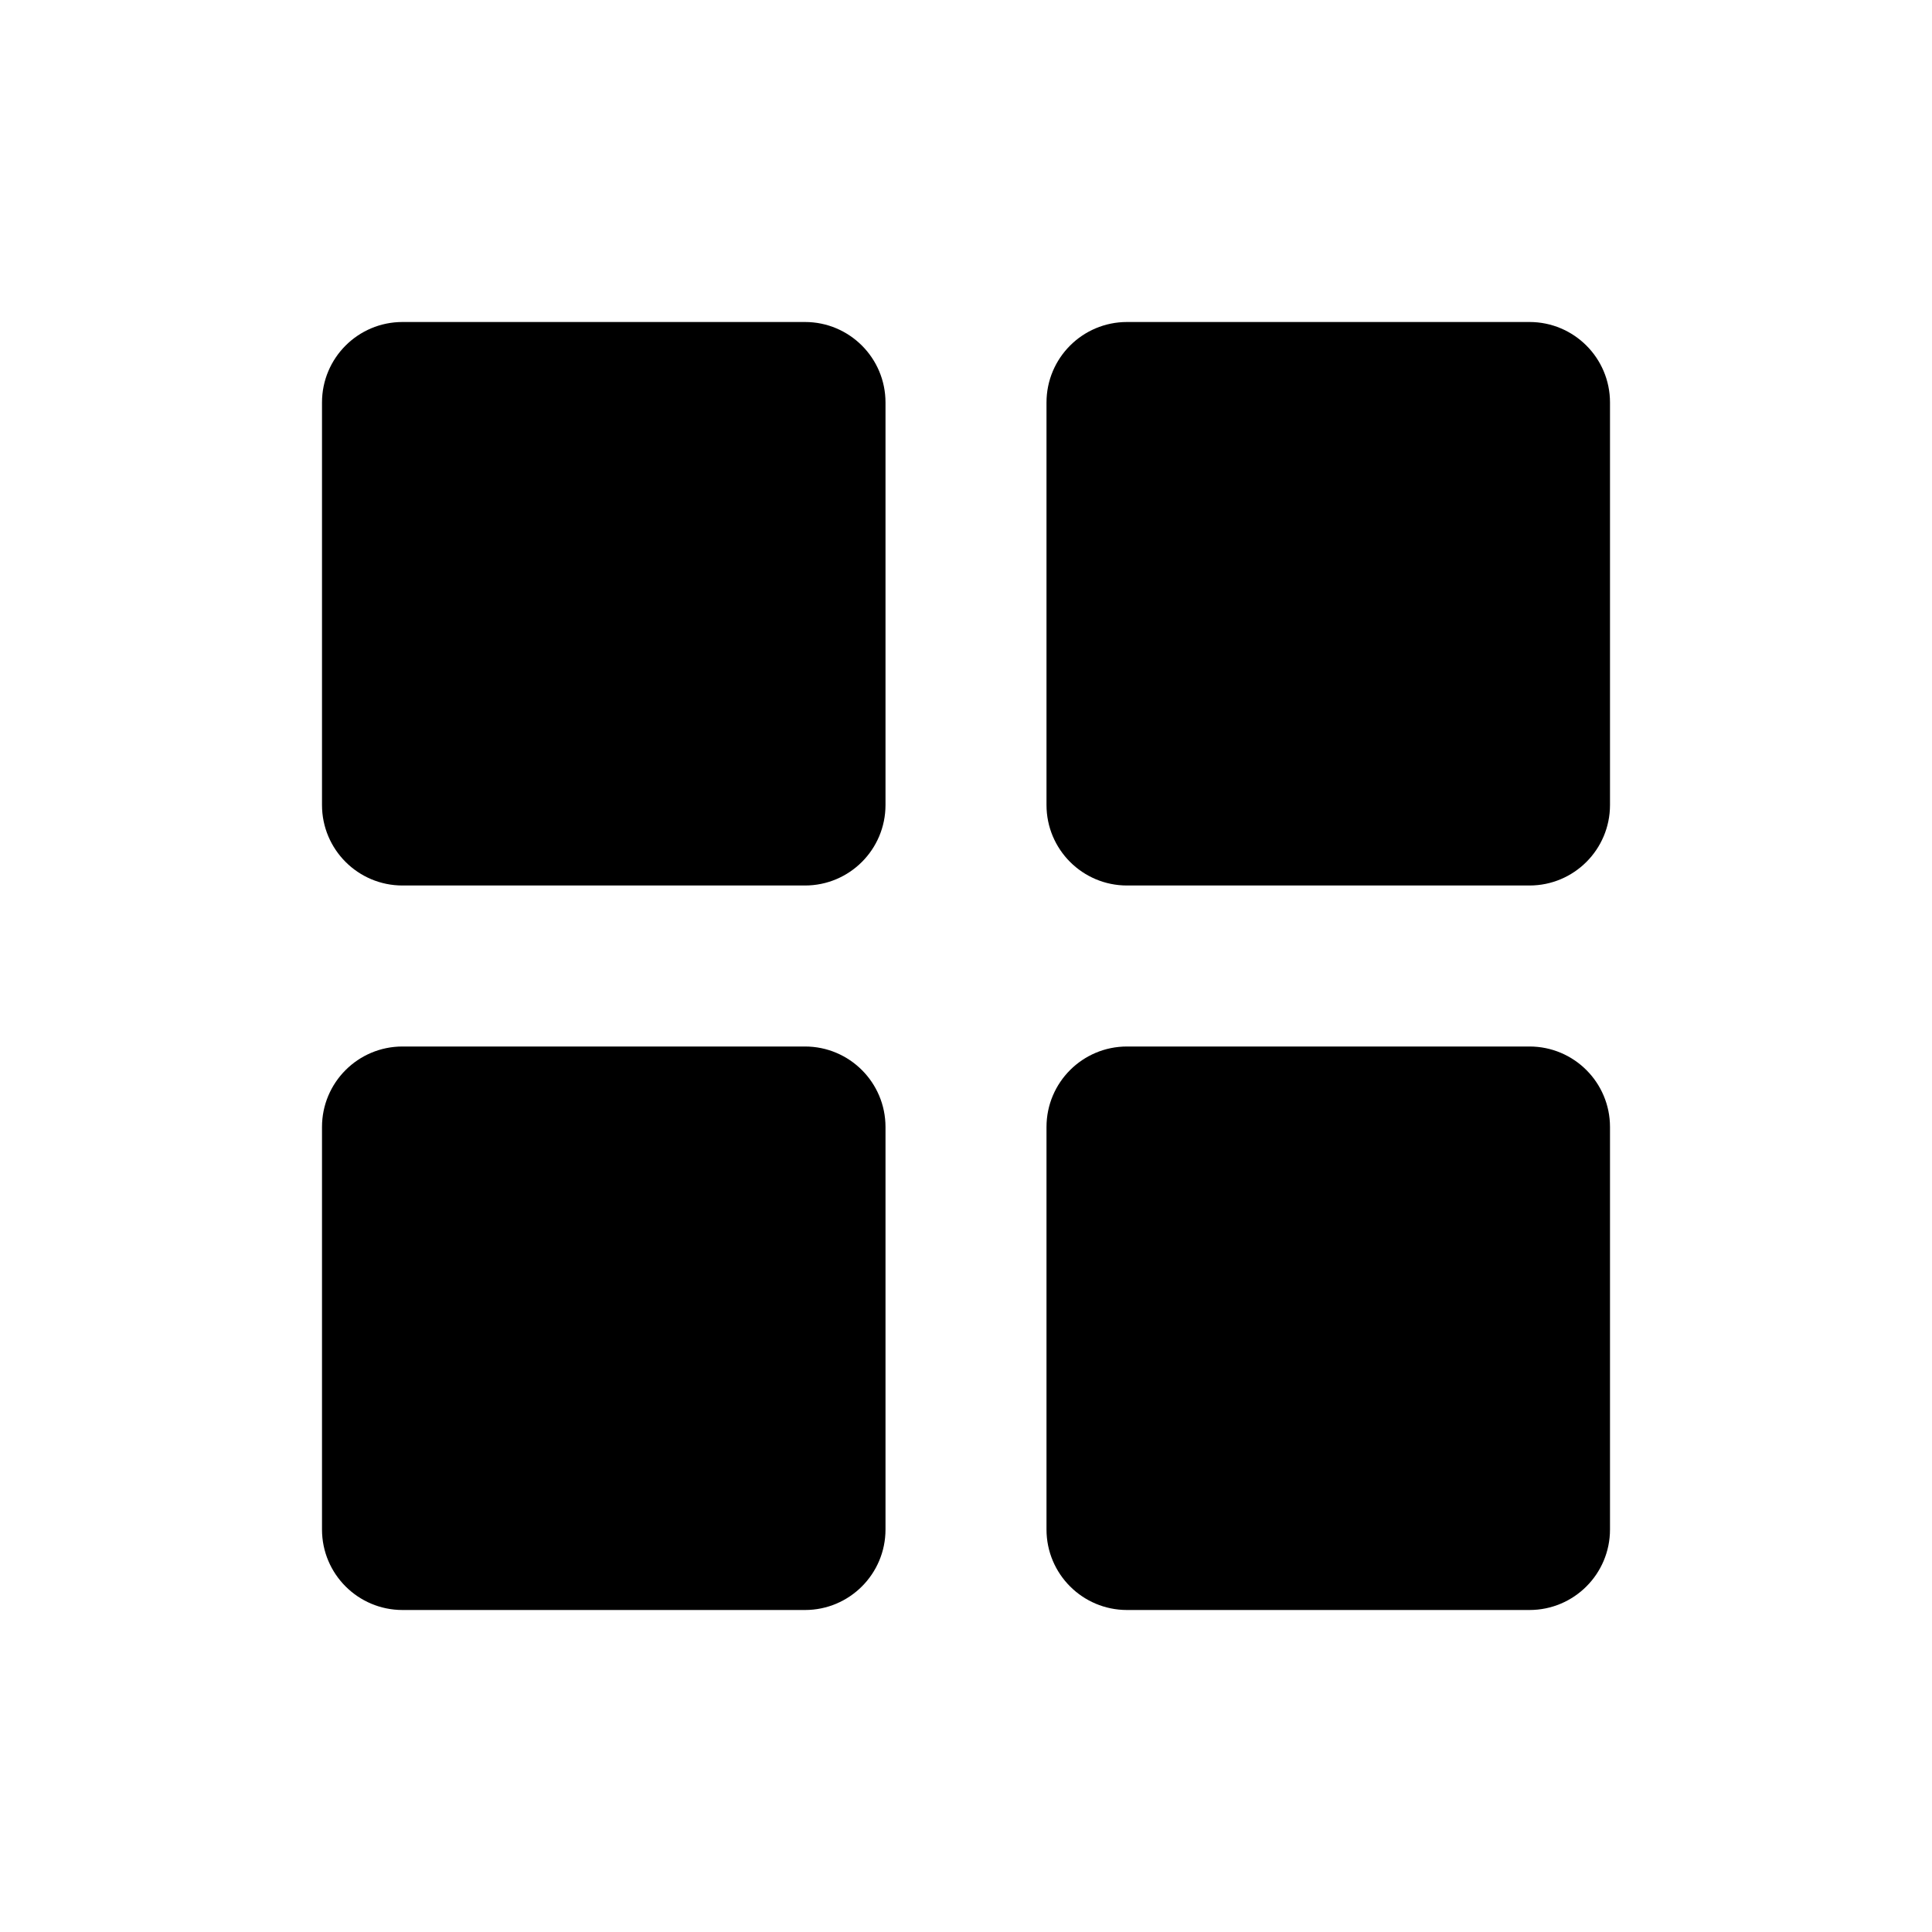
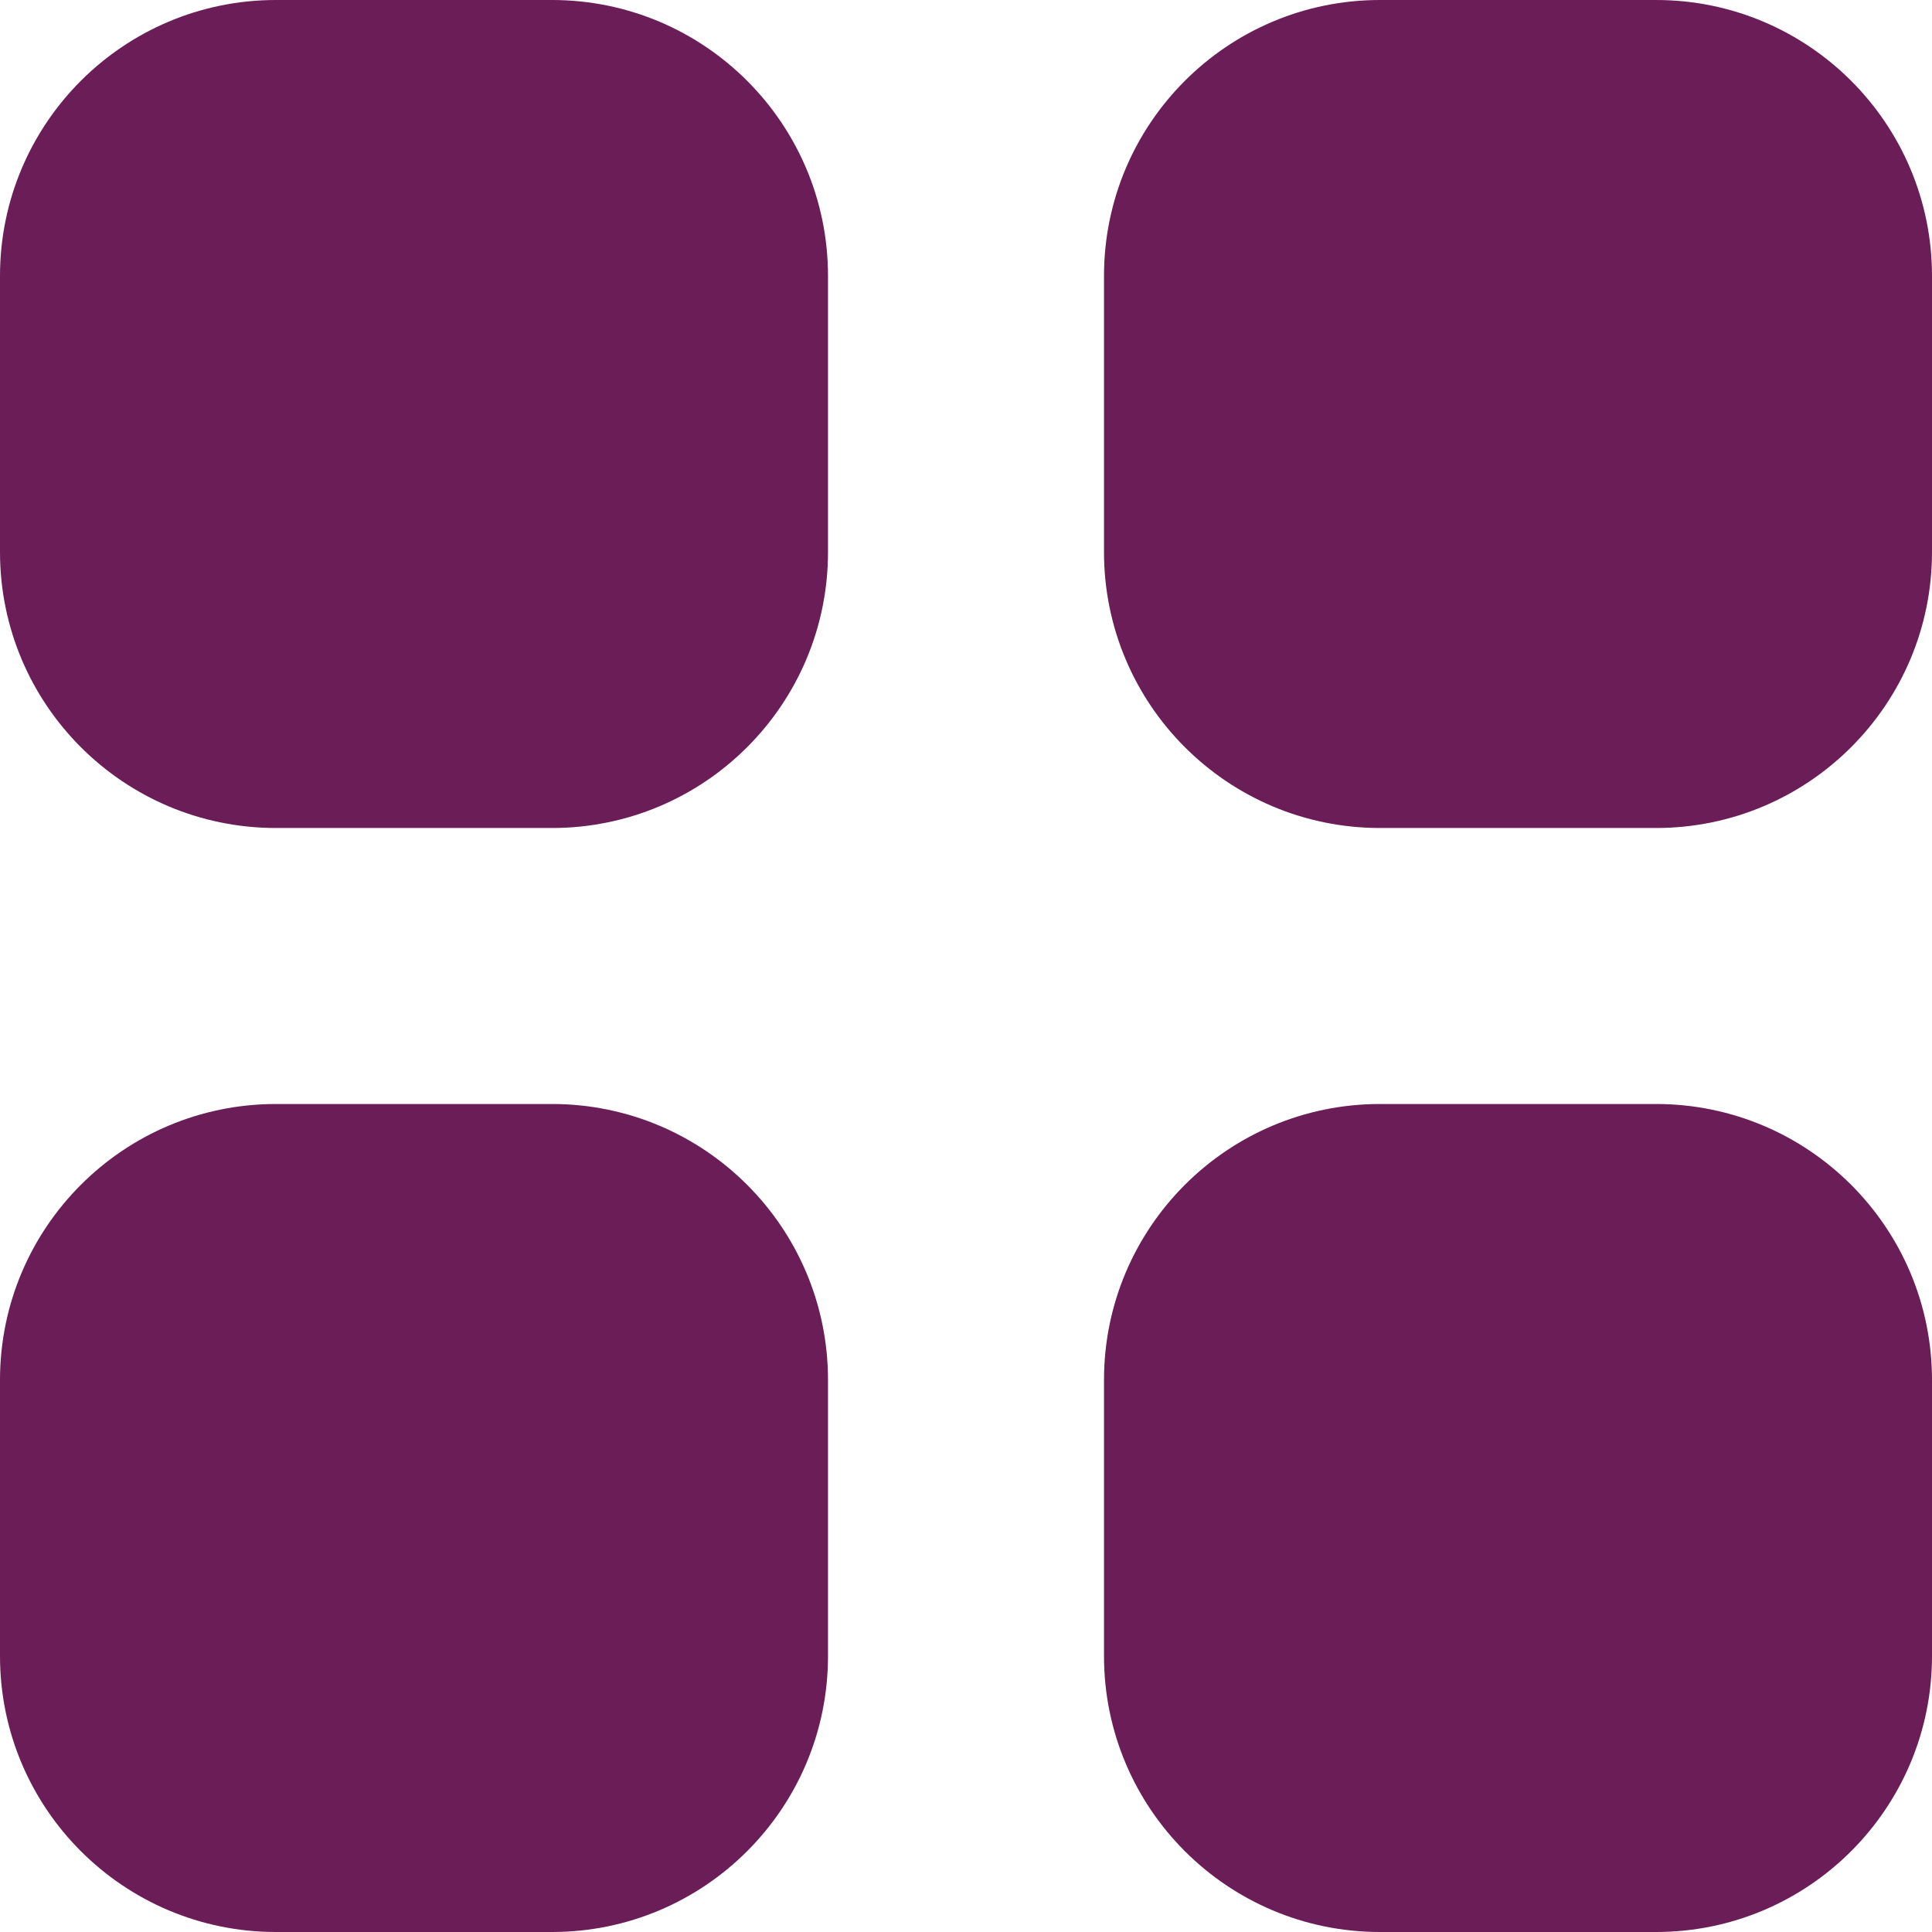
- <svg xmlns="http://www.w3.org/2000/svg" width="64px" height="64px" viewBox="0 0 24 24" fill="none">
+ <svg xmlns="http://www.w3.org/2000/svg" width="24px" height="24px" viewBox="0 0 28 28" version="1.1" fill="#6B1D57">
  <g id="SVGRepo_bgCarrier" stroke-width="0" />
  <g id="SVGRepo_tracerCarrier" stroke-linecap="round" stroke-linejoin="round" />
  <g id="SVGRepo_iconCarrier">
-     <rect x="4" y="4" width="7" height="7" rx="1" fill="#000000" />
-     <rect x="4" y="13" width="7" height="7" rx="1" fill="#000000" />
-     <rect x="13" y="4" width="7" height="7" rx="1" fill="#000000" />
-     <rect x="13" y="13" width="7" height="7" rx="1" fill="#000000" />
+     <defs> </defs>
+     <g id="Page-1" stroke="none" stroke-width="1" fill="none" fill-rule="evenodd">
+       <g id="Icon-Set-Filled" transform="translate(-104, -935)" fill="#6B1D57">
+         <path d="M128,935 L124,935 C121.791,935 120,936.791 120,939 L120,943 C120,945.209 121.791,947 124,947 L128,947 C130.209,947 132,945.209 132,943 L132,939 C132,936.791 130.209,935 128,935 L128,935 Z M128,951 L124,951 C121.791,951 120,952.791 120,955 L120,959 C120,961.209 121.791,963 124,963 L128,963 C130.209,963 132,961.209 132,959 L132,955 C132,952.791 130.209,951 128,951 L128,951 Z M112,951 L108,951 C105.791,951 104,952.791 104,955 L104,959 C104,961.209 105.791,963 108,963 L112,963 C114.209,963 116,961.209 116,959 L116,955 C116,952.791 114.209,951 112,951 L112,951 Z M112,935 L108,935 C105.791,935 104,936.791 104,939 L104,943 C104,945.209 105.791,947 108,947 L112,947 C114.209,947 116,945.209 116,943 L116,939 C116,936.791 114.209,935 112,935 L112,935 Z" id="grid"> </path>
+       </g>
+     </g>
  </g>
</svg>
